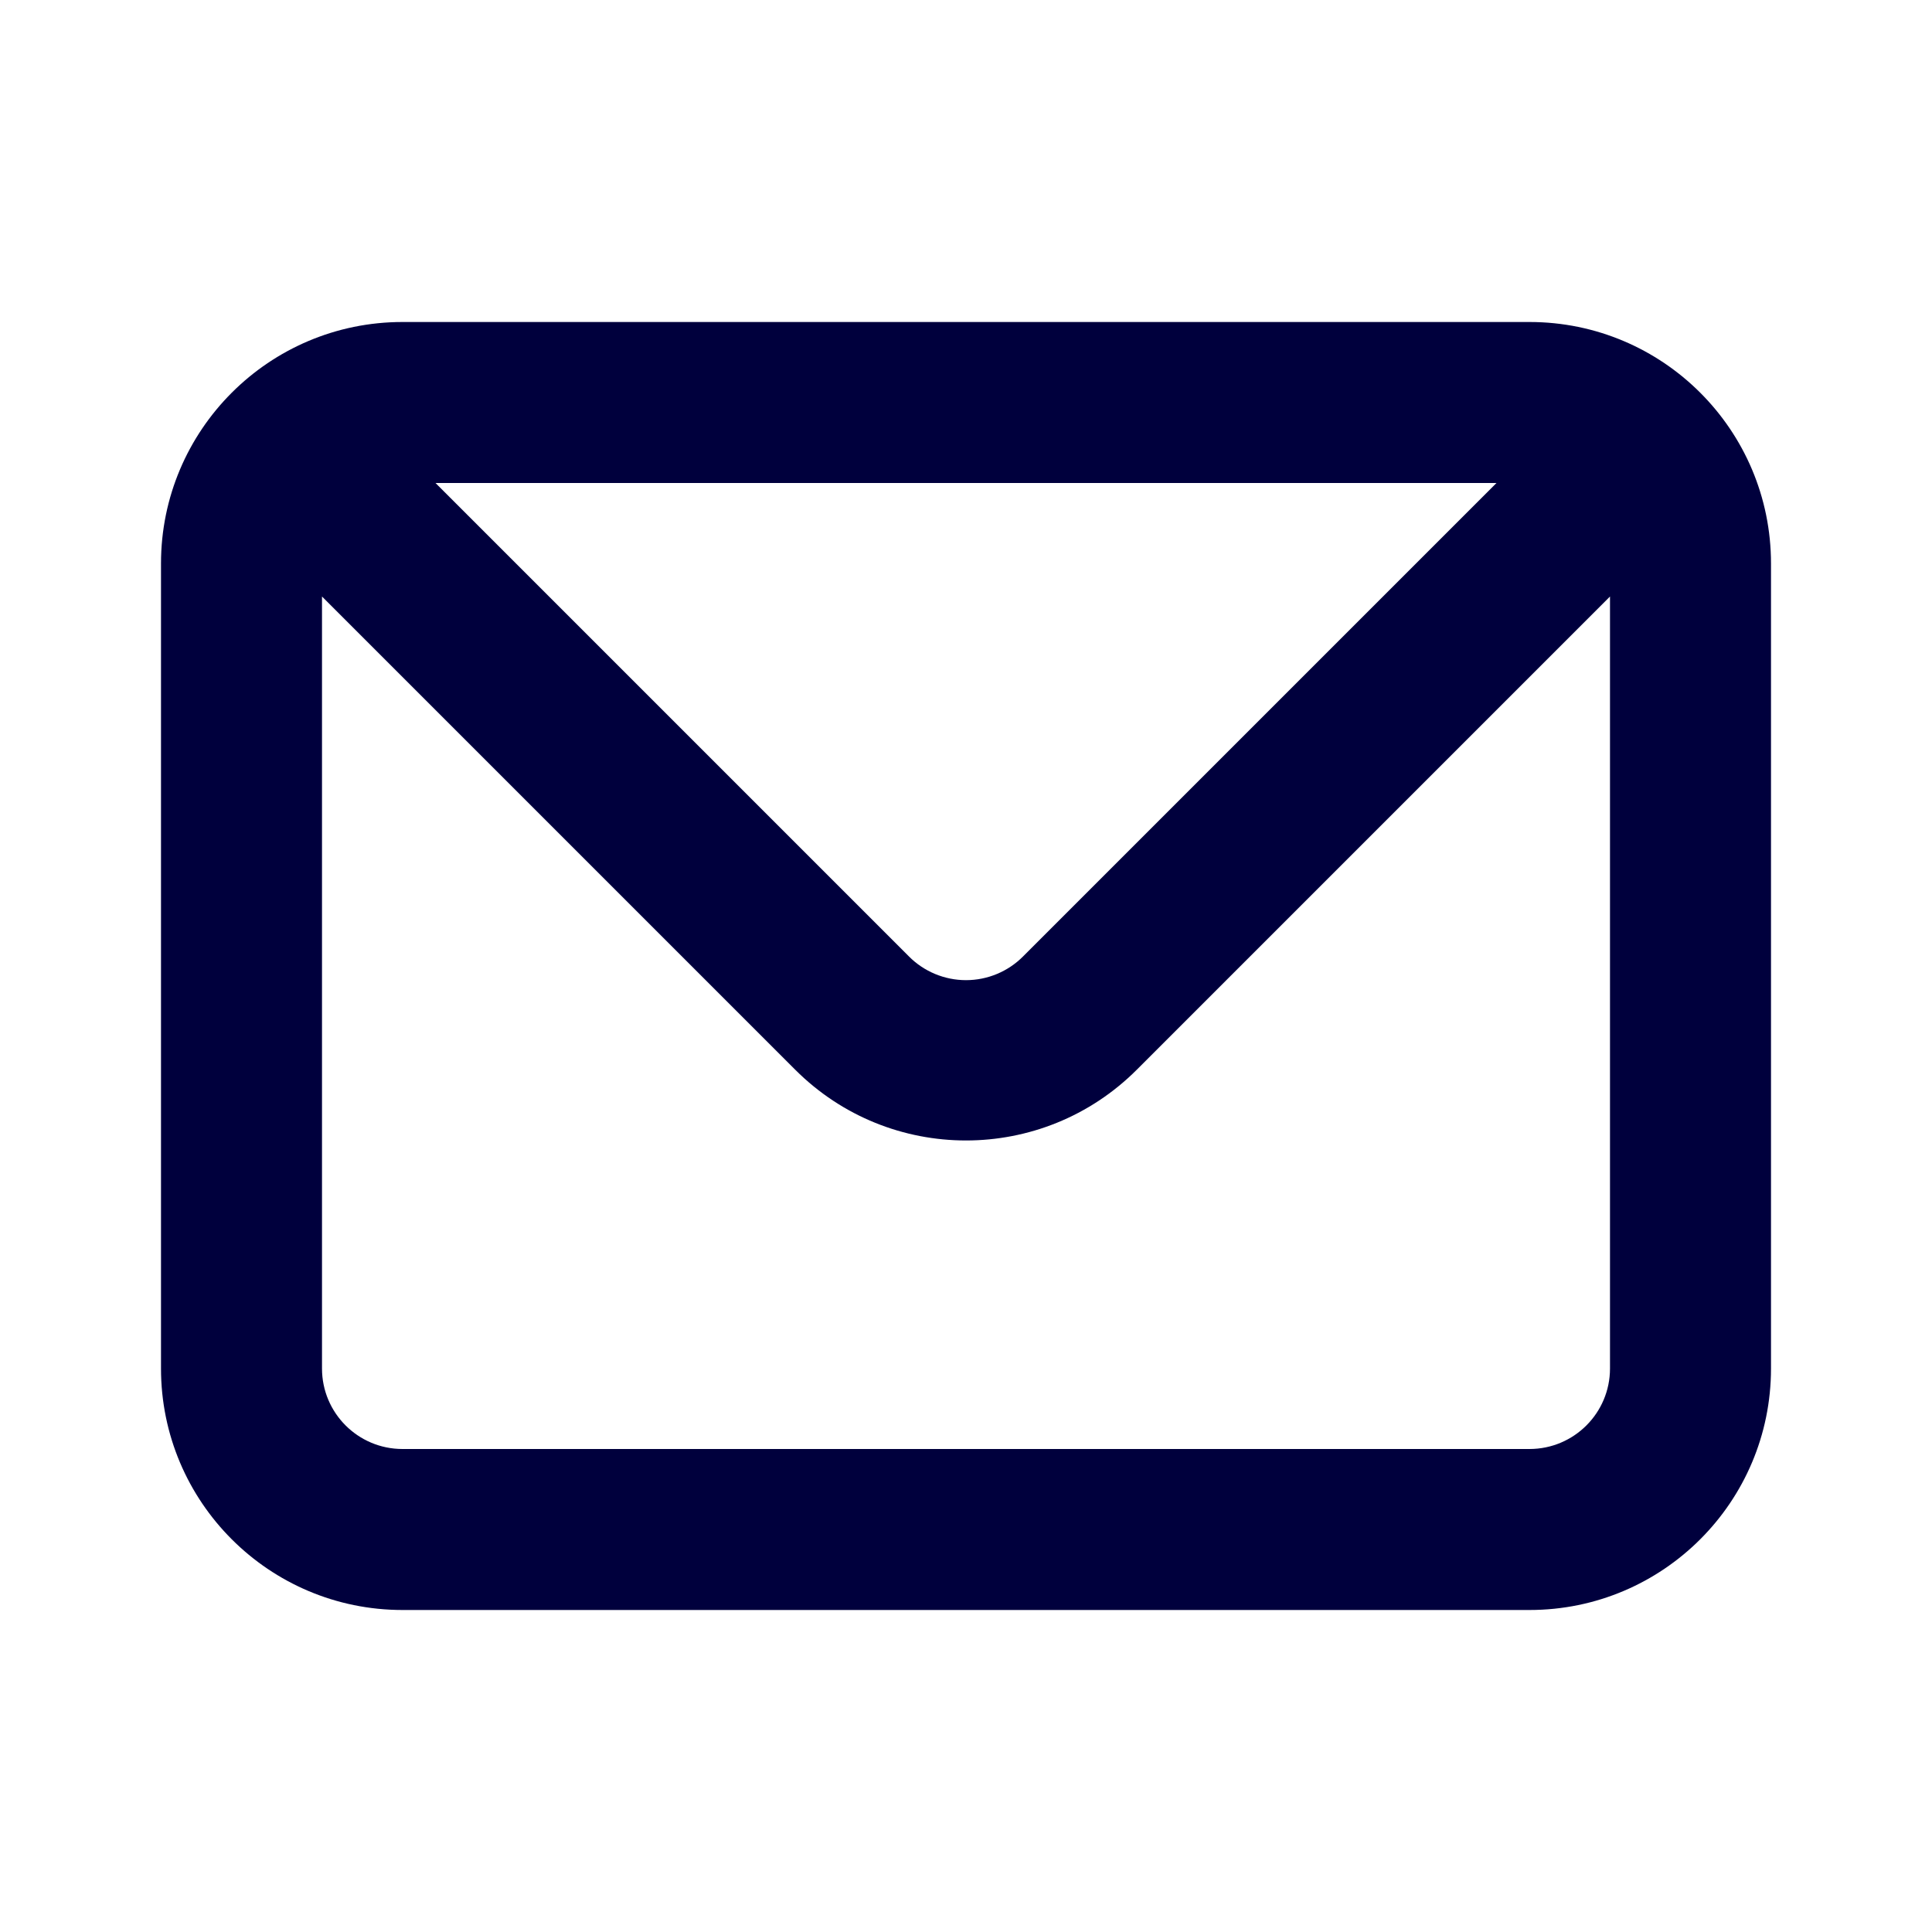
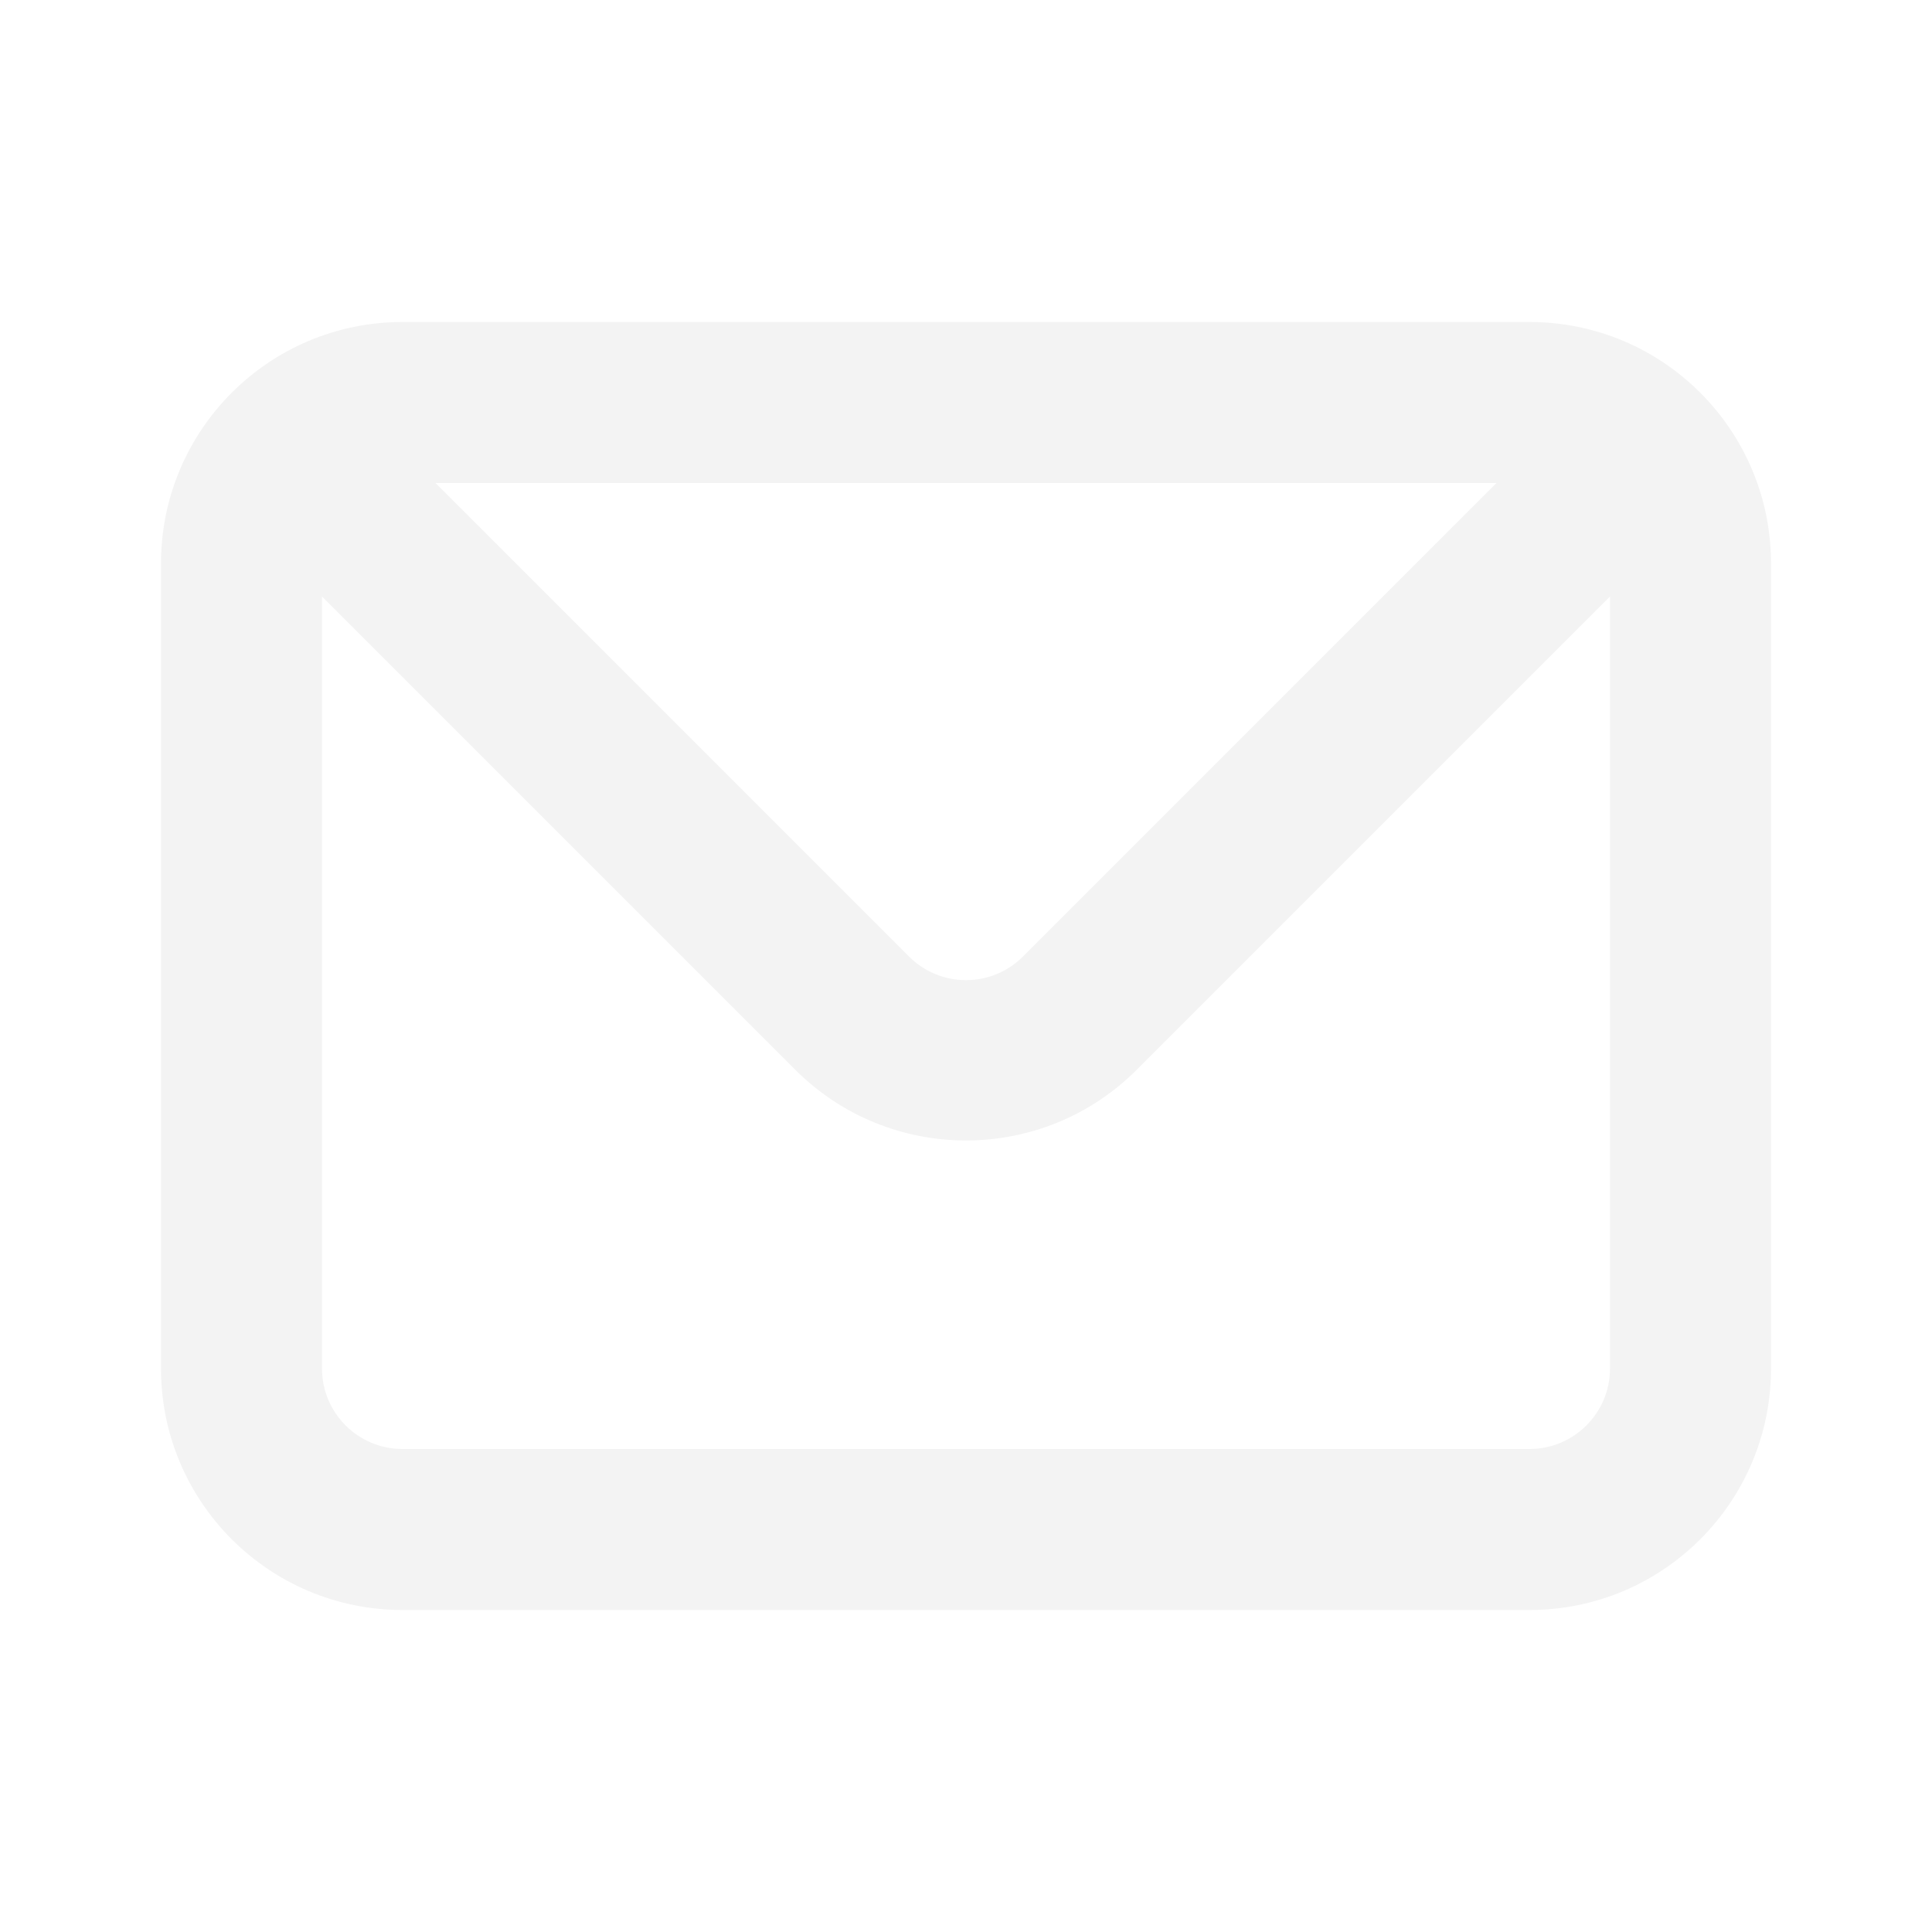
<svg xmlns="http://www.w3.org/2000/svg" viewBox="0 0 24 24" id="envelope">
-   <path fill="#00003D" d="M19,4H5A3,3,0,0,0,2,7V17a3,3,0,0,0,3,3H19a3,3,0,0,0,3-3V7A3,3,0,0,0,19,4Zm-.41,2-5.88,5.88a1,1,0,0,1-1.42,0L5.41,6ZM20,17a1,1,0,0,1-1,1H5a1,1,0,0,1-1-1V7.41l5.88,5.88a3,3,0,0,0,4.24,0L20,7.41Z" />
+   <path fill="#F3F3F3" d="M19,4H5A3,3,0,0,0,2,7V17a3,3,0,0,0,3,3H19a3,3,0,0,0,3-3V7A3,3,0,0,0,19,4Zm-.41,2-5.88,5.88a1,1,0,0,1-1.42,0L5.41,6ZM20,17a1,1,0,0,1-1,1H5a1,1,0,0,1-1-1V7.41l5.88,5.88a3,3,0,0,0,4.24,0L20,7.41Z" />
</svg>
